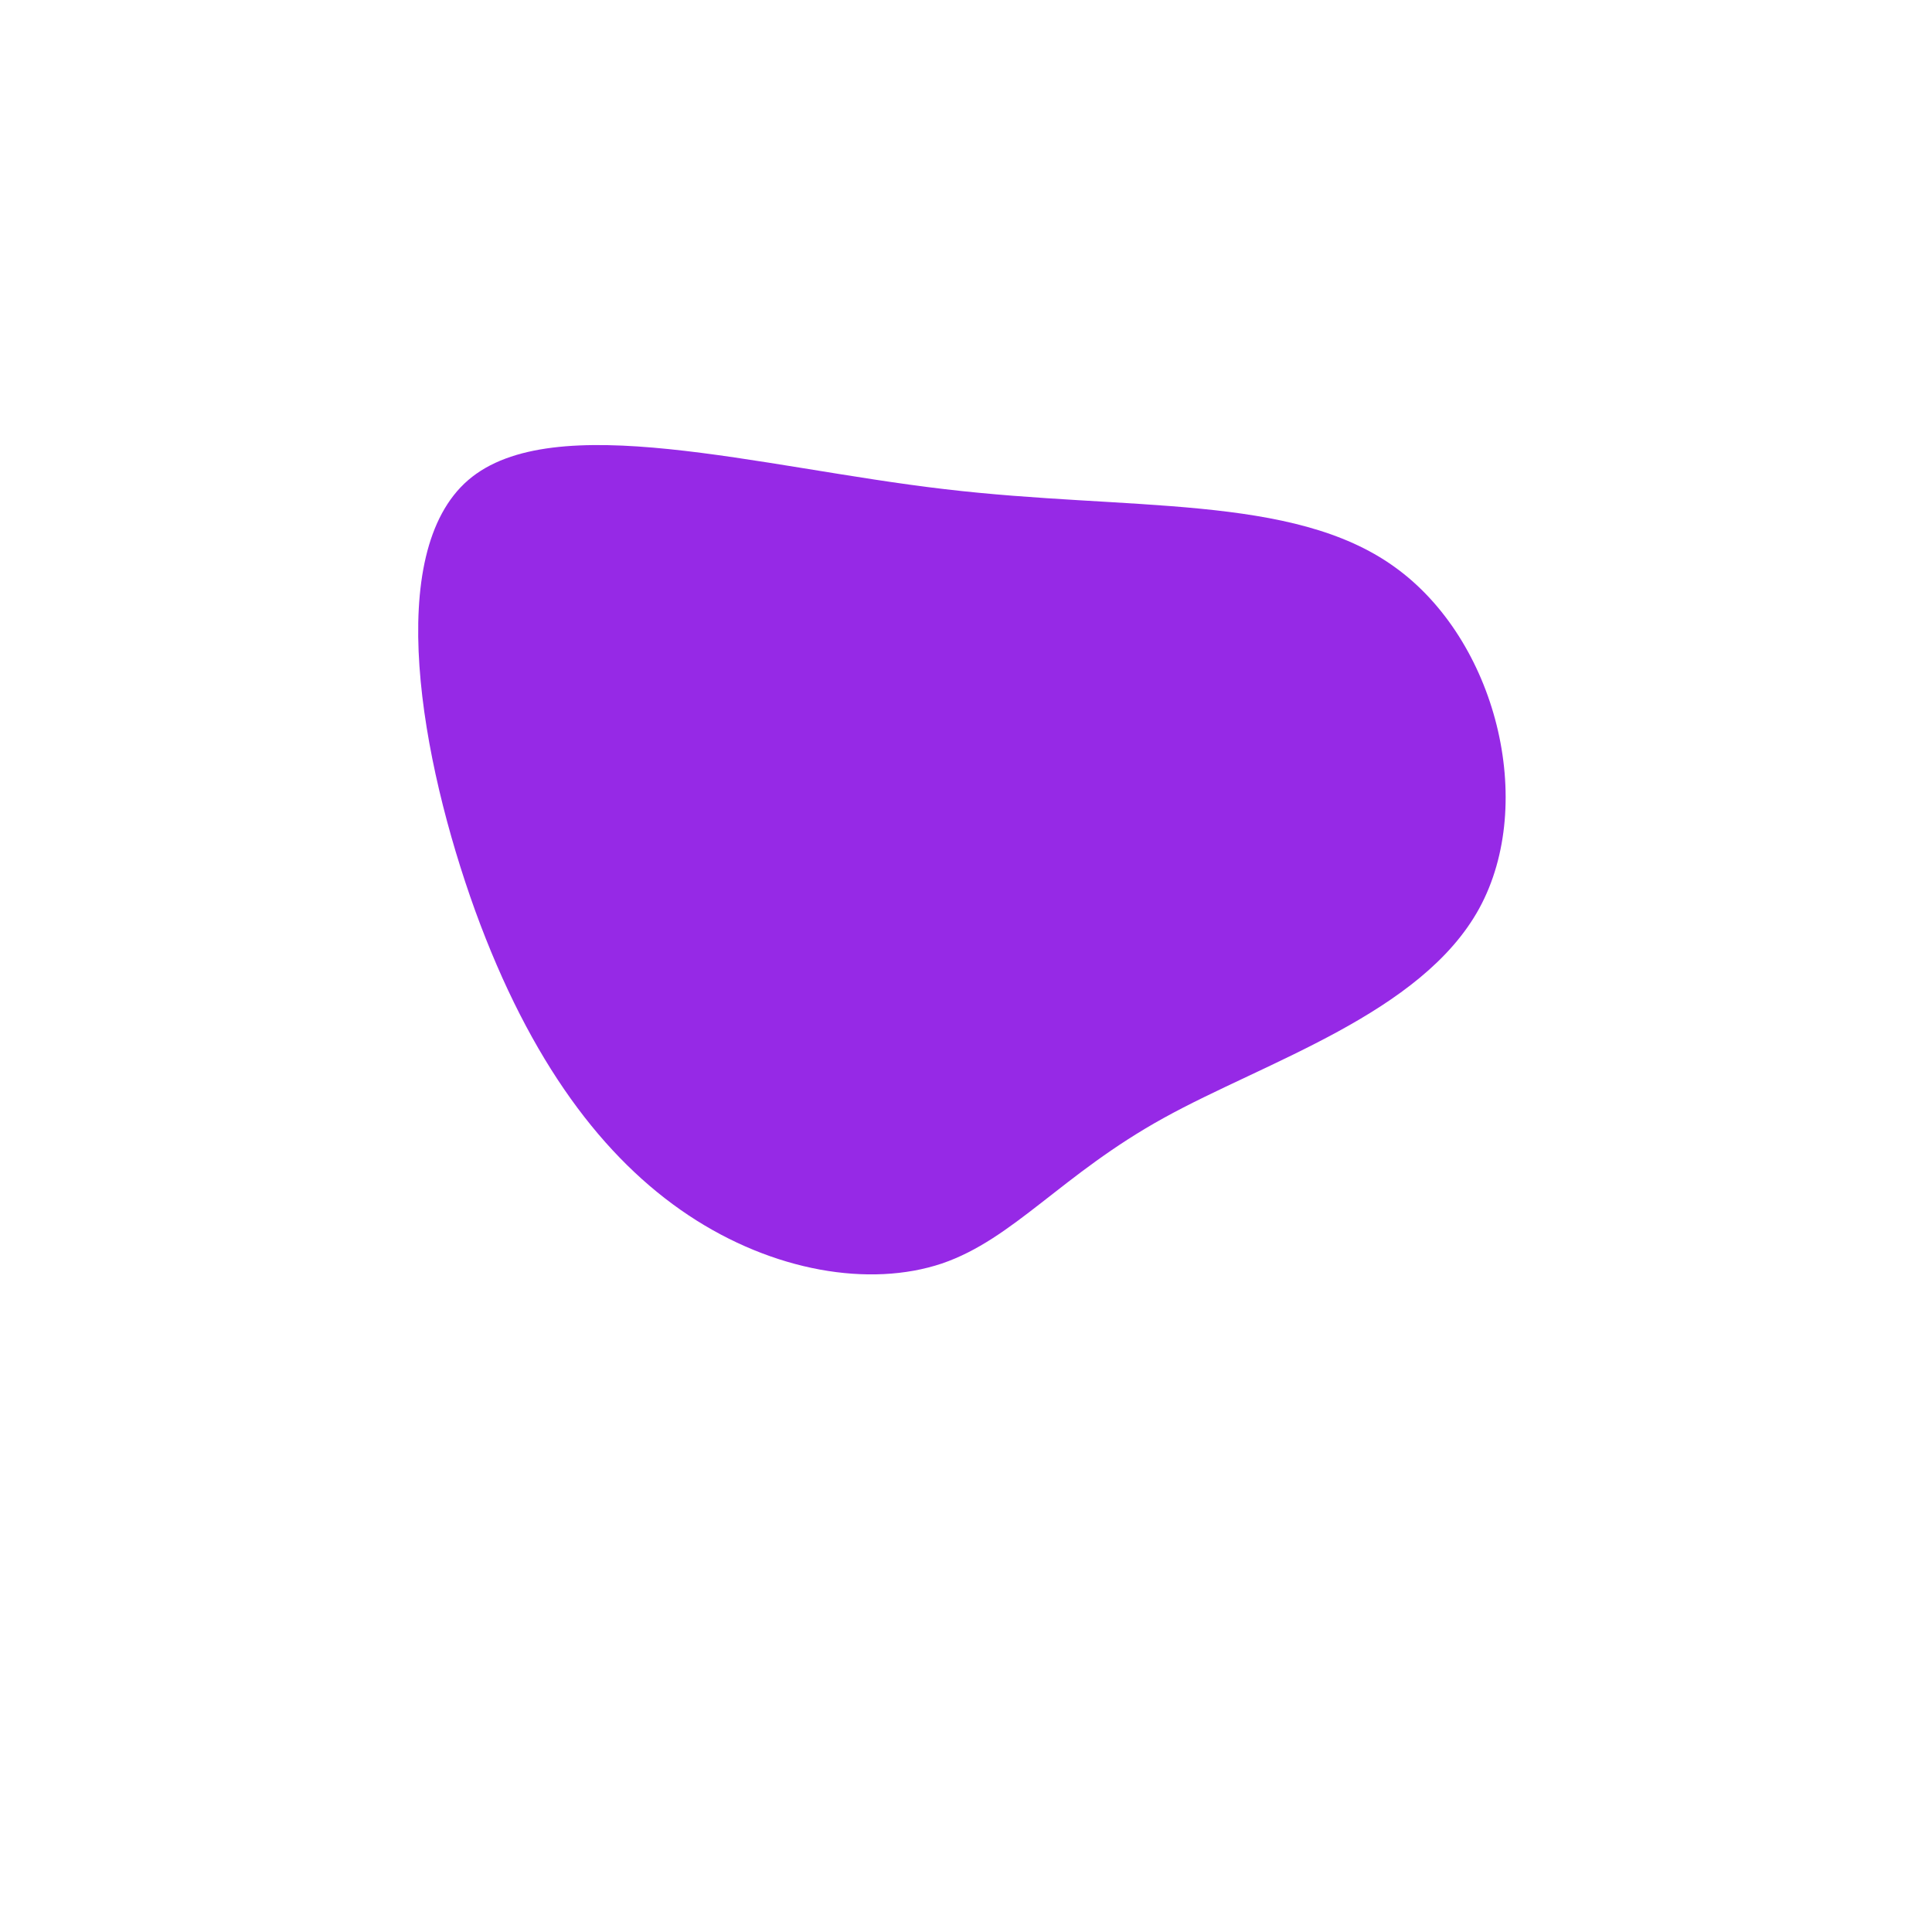
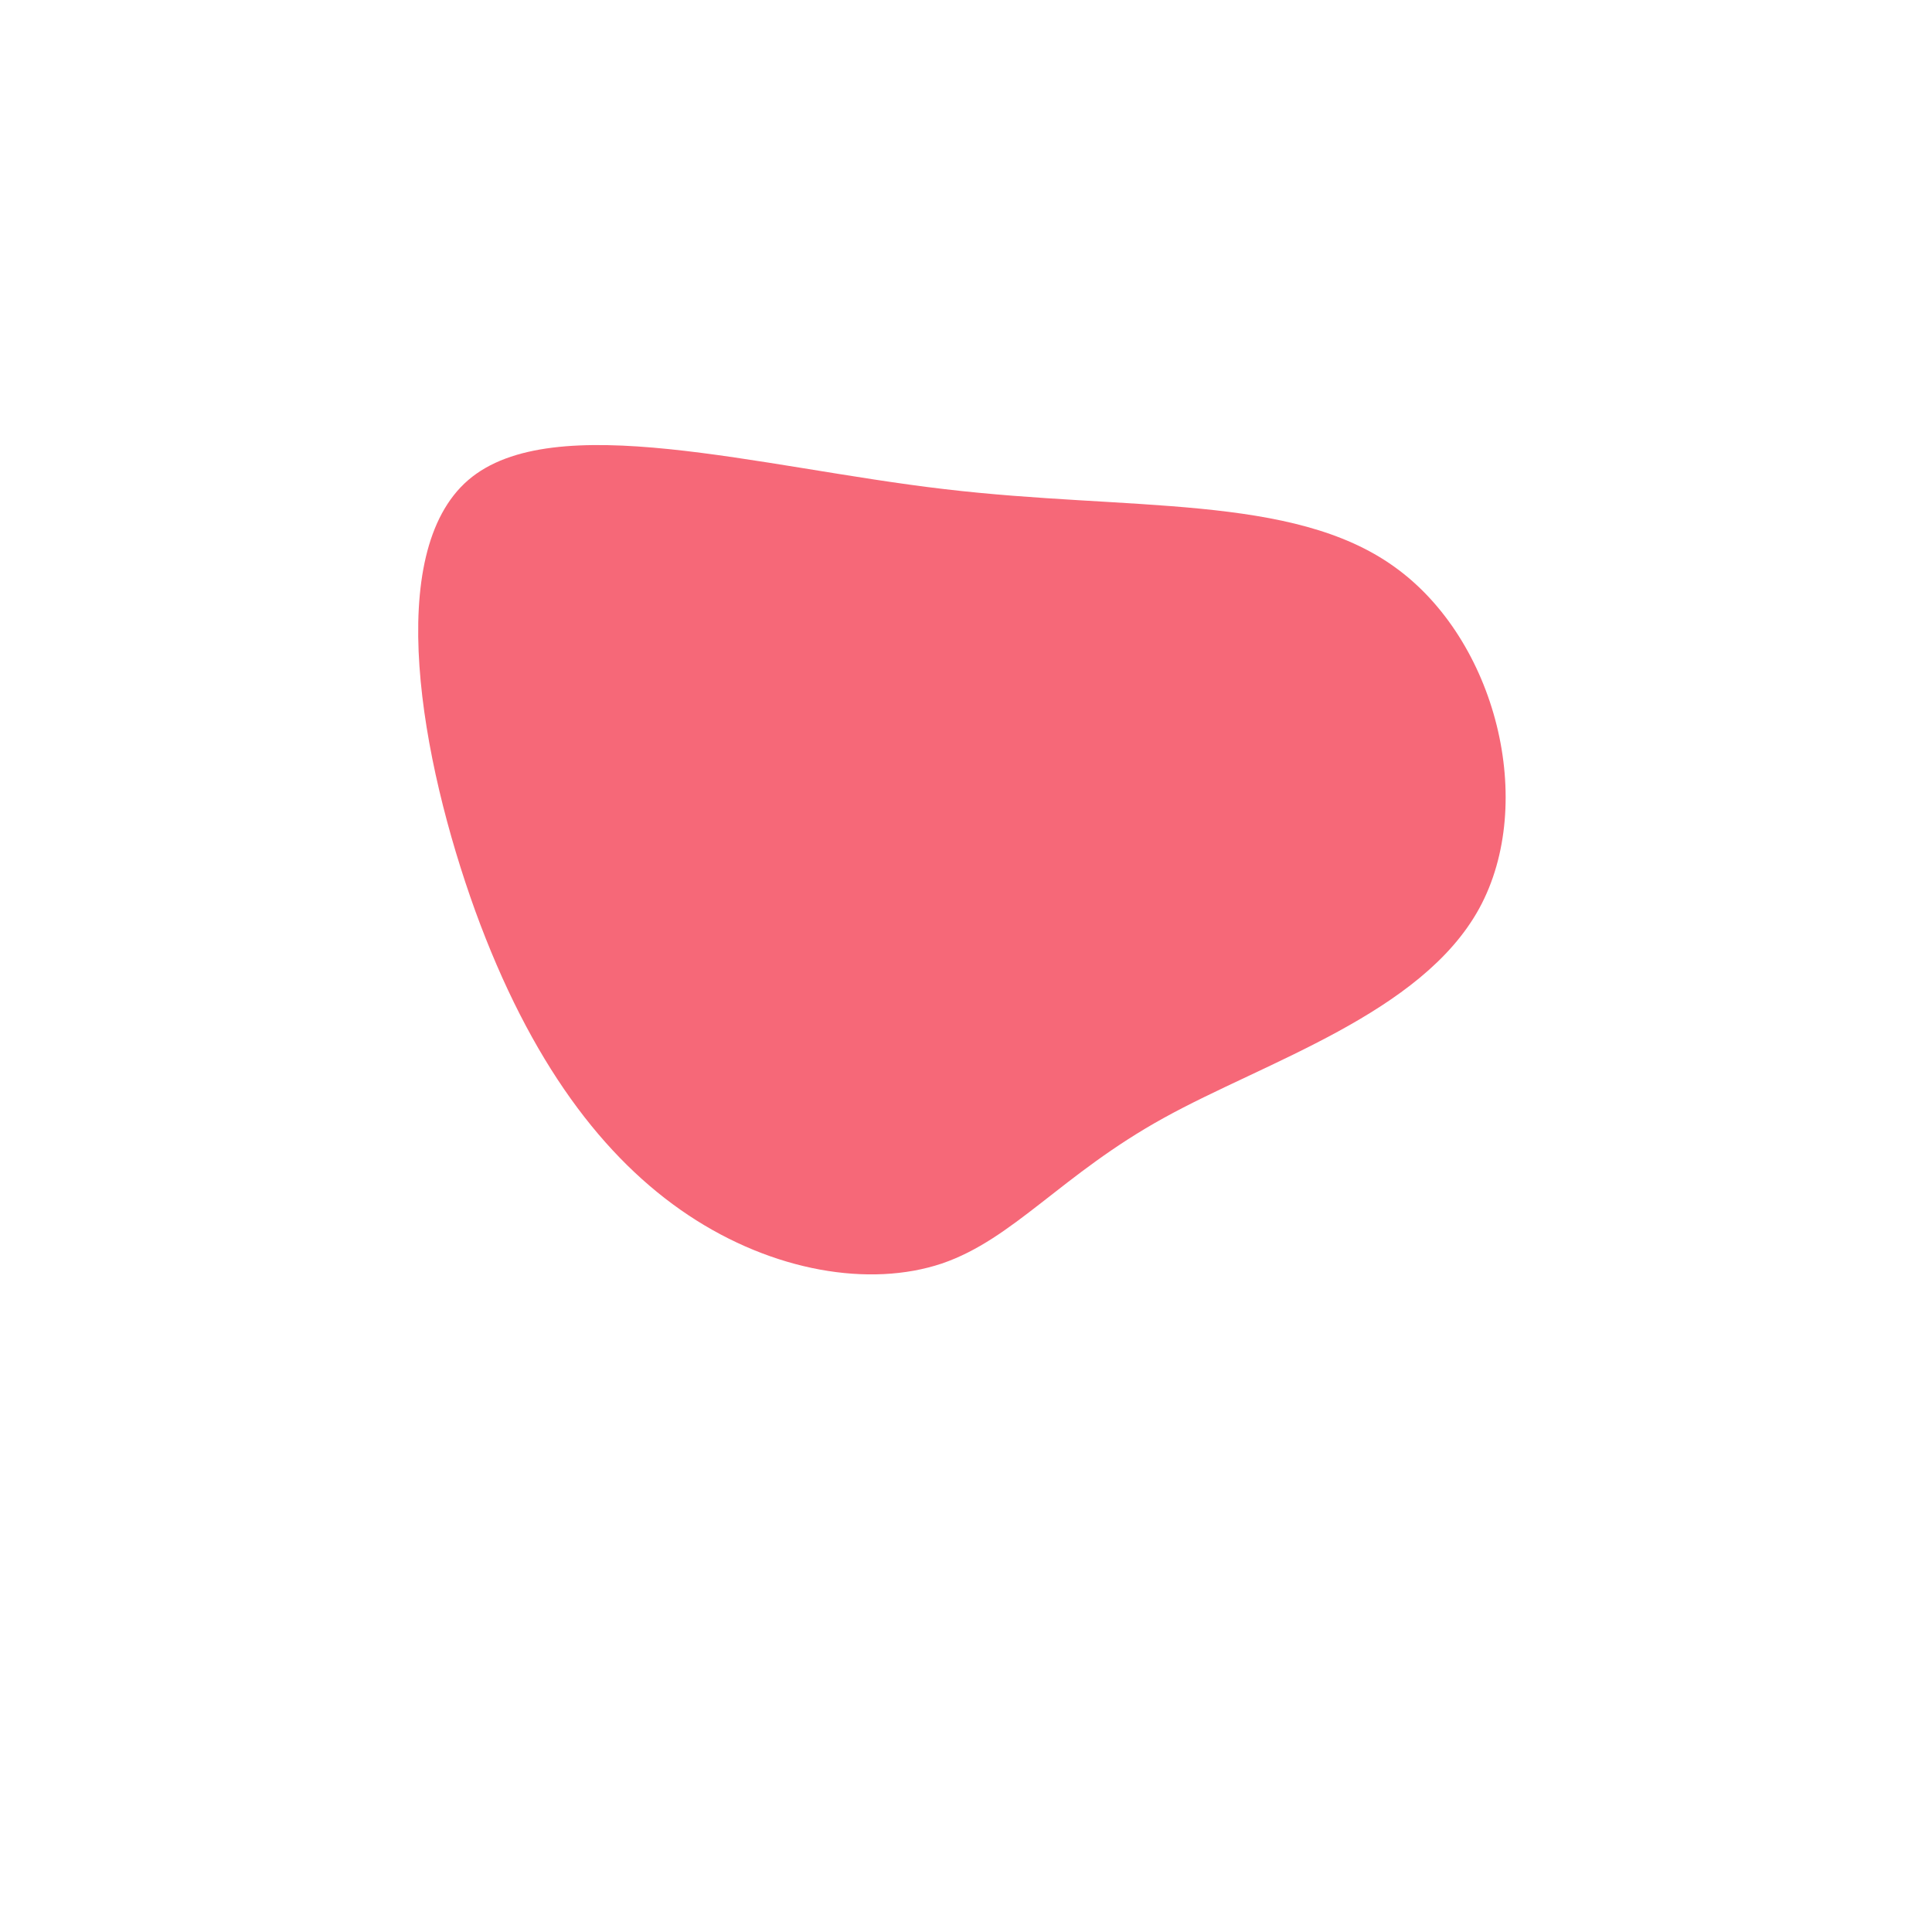
<svg xmlns="http://www.w3.org/2000/svg" version="1.1" id="Layer_1" x="0px" y="0px" viewBox="0 0 600 600" style="enable-background:new 0 0 600 600;" xml:space="preserve">
  <style type="text/css">
- 	.st0{fill:#9629E6;}
+ 	.st0{fill:#F66878;}
</style>
  <g transform="translate(300,300)">
    <path class="st0" d="M133-124c31.7,22.6,44.3,73.3,26.4,106.1c-17.9,32.7-66.4,47.6-98,65.1C29.7,64.7,14.8,84.8-7.5,92.4   c-22.4,7.5-52.4,2.5-78.7-15s-49.1-47.5-66.2-94.5c-17-47-28.5-111.1-2.2-133.8c26.4-22.7,90.5-3.9,147.9,2.8   C50.7-141.3,101.4-146.7,133-124z" />
  </g>
</svg>
